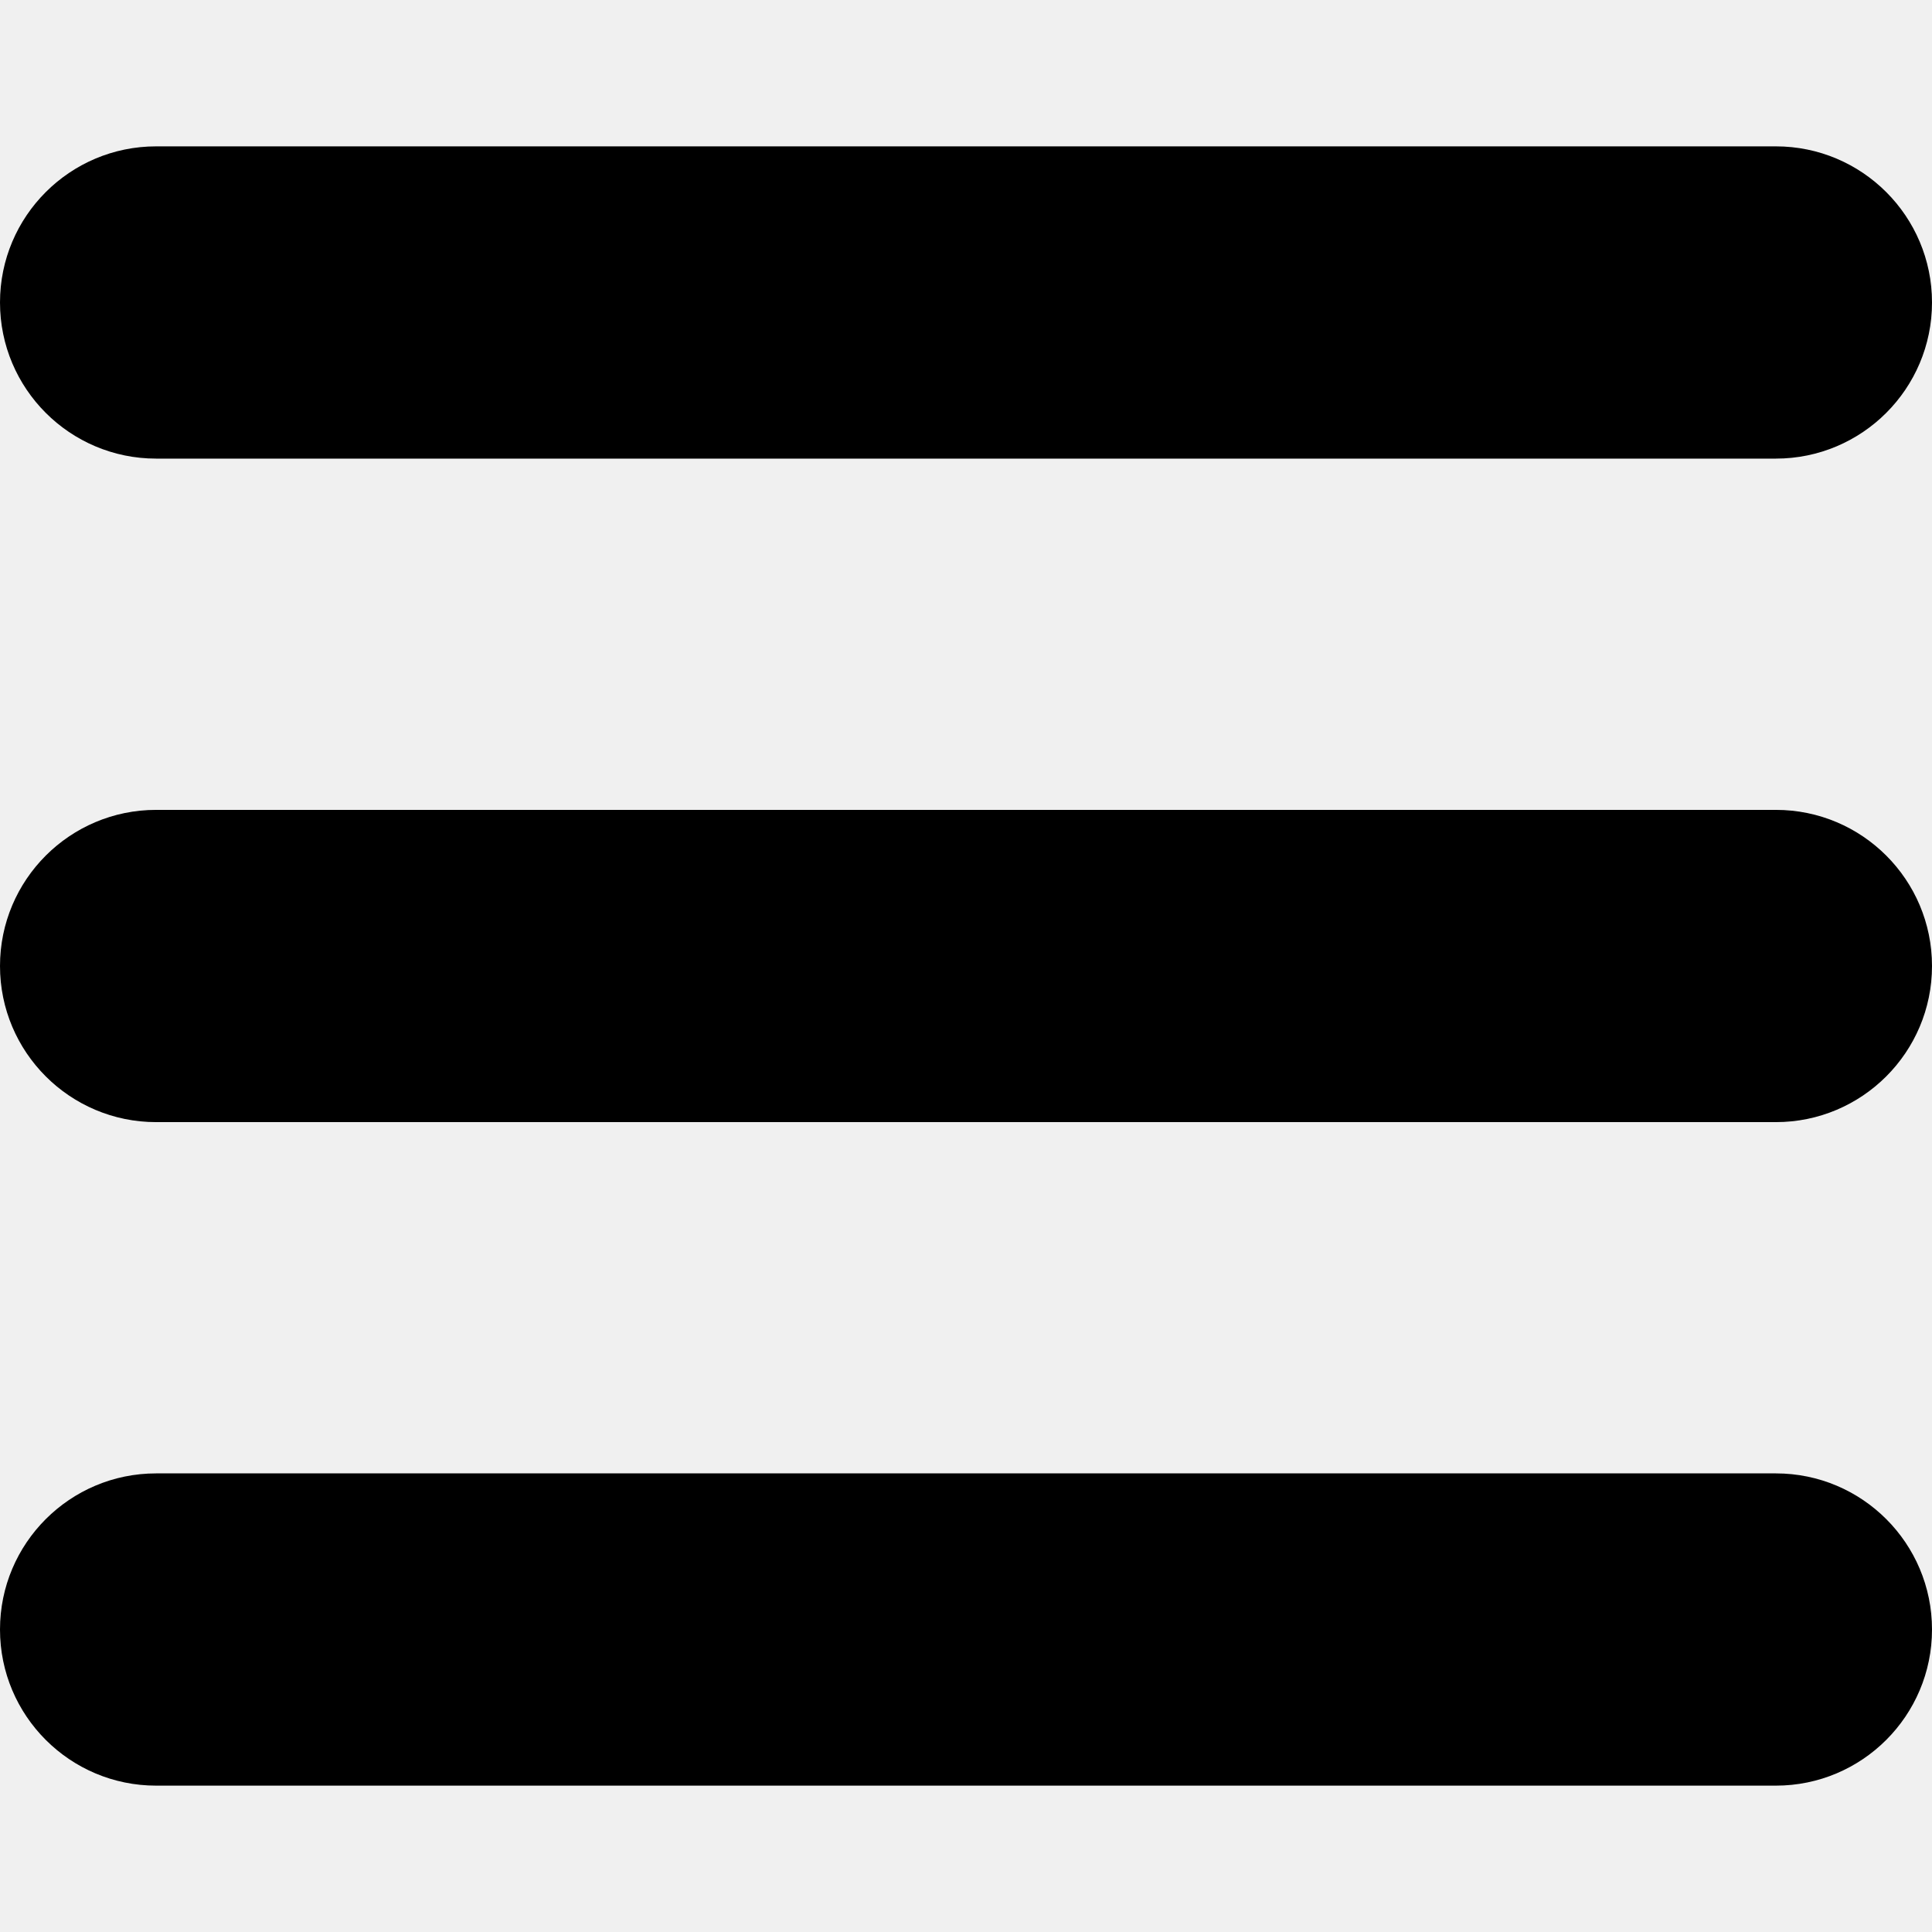
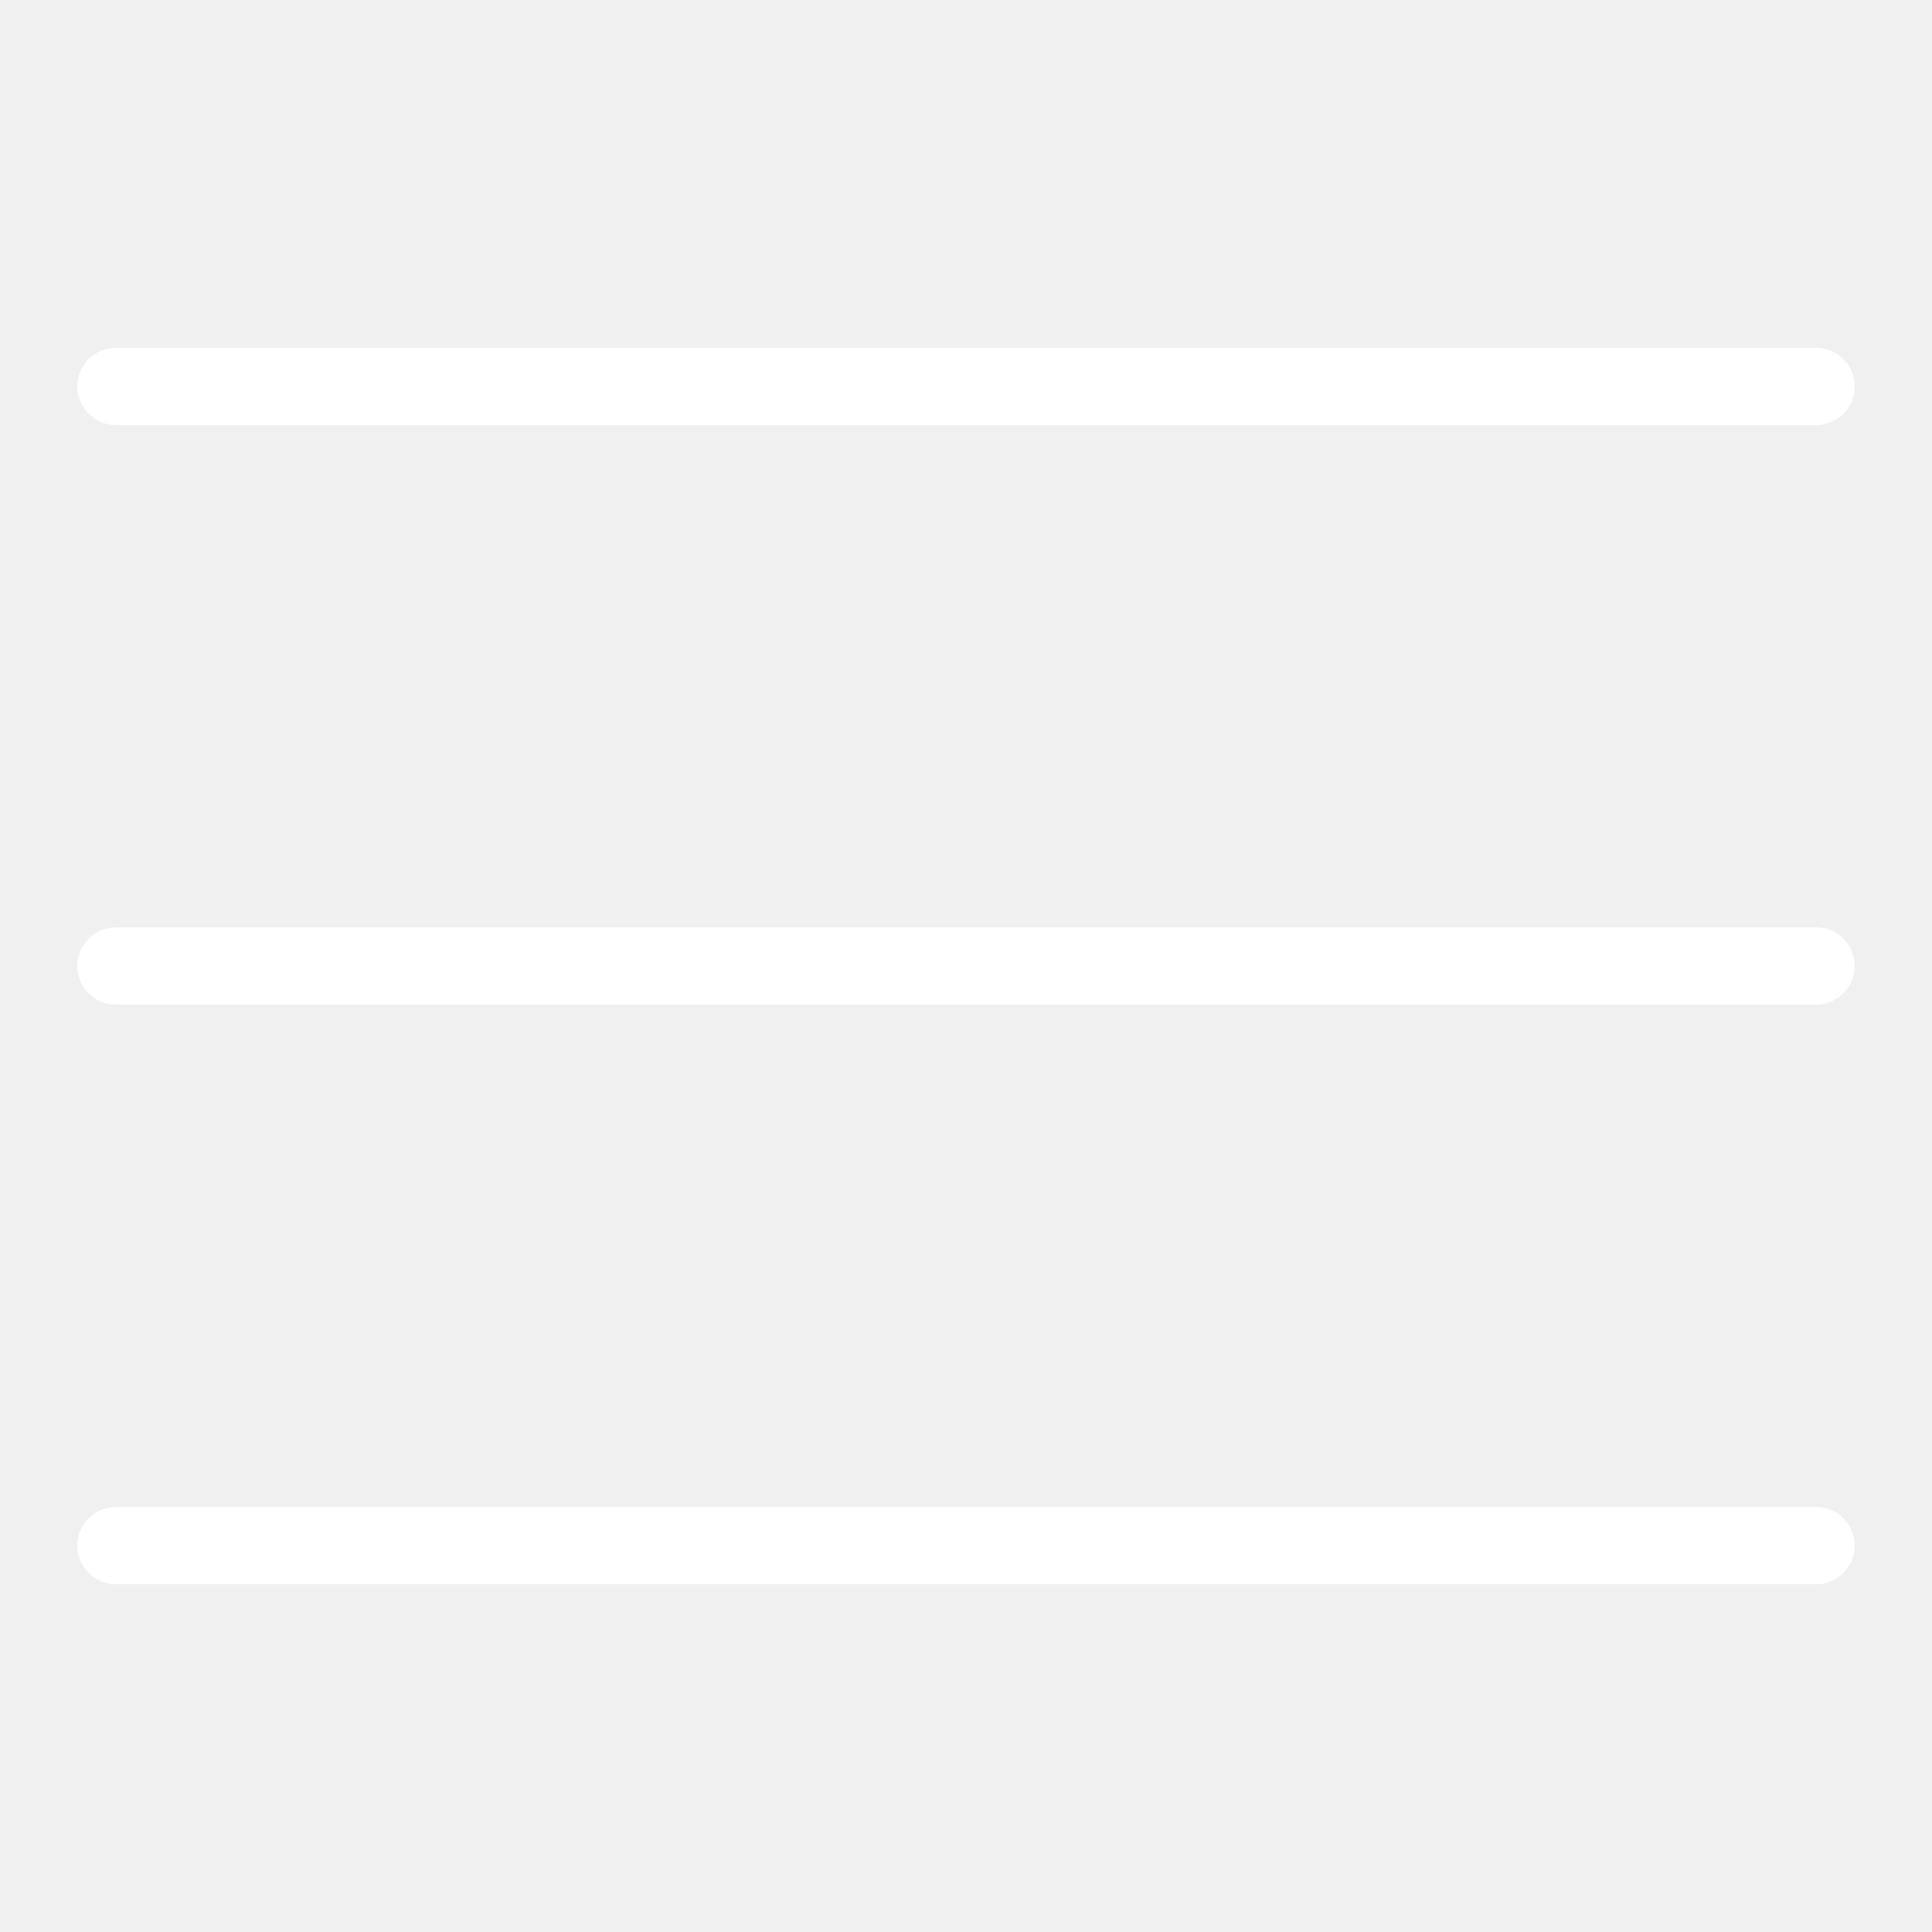
- <svg xmlns="http://www.w3.org/2000/svg" fill="#000000" version="1.1" id="Capa_1" width="800px" height="800px" viewBox="0 0 24.75 24.75" xml:space="preserve">
-   <g>
-     <path d="M0,3.875c0-1.104,0.896-2,2-2h20.75c1.104,0,2,0.896,2,2s-0.896,2-2,2H2C0.896,5.875,0,4.979,0,3.875z M22.75,10.375H2   c-1.104,0-2,0.896-2,2c0,1.104,0.896,2,2,2h20.75c1.104,0,2-0.896,2-2C24.75,11.271,23.855,10.375,22.75,10.375z M22.75,18.875H2   c-1.104,0-2,0.896-2,2s0.896,2,2,2h20.75c1.104,0,2-0.896,2-2S23.855,18.875,22.75,18.875z" />
-   </g>
+ <svg xmlns="http://www.w3.org/2000/svg" fill="#FFFFFF" viewBox="0 0 50 50" width="50px" height="50px">
+   <path d="M 3 9 A 1 1 0 1 0 3 11 L 47 11 A 1 1 0 1 0 47 9 L 3 9 z M 3 24 A 1 1 0 1 0 3 26 L 47 26 A 1 1 0 1 0 47 24 L 3 24 z M 3 39 A 1 1 0 1 0 3 41 L 47 41 A 1 1 0 1 0 47 39 L 3 39 z" />
</svg>
